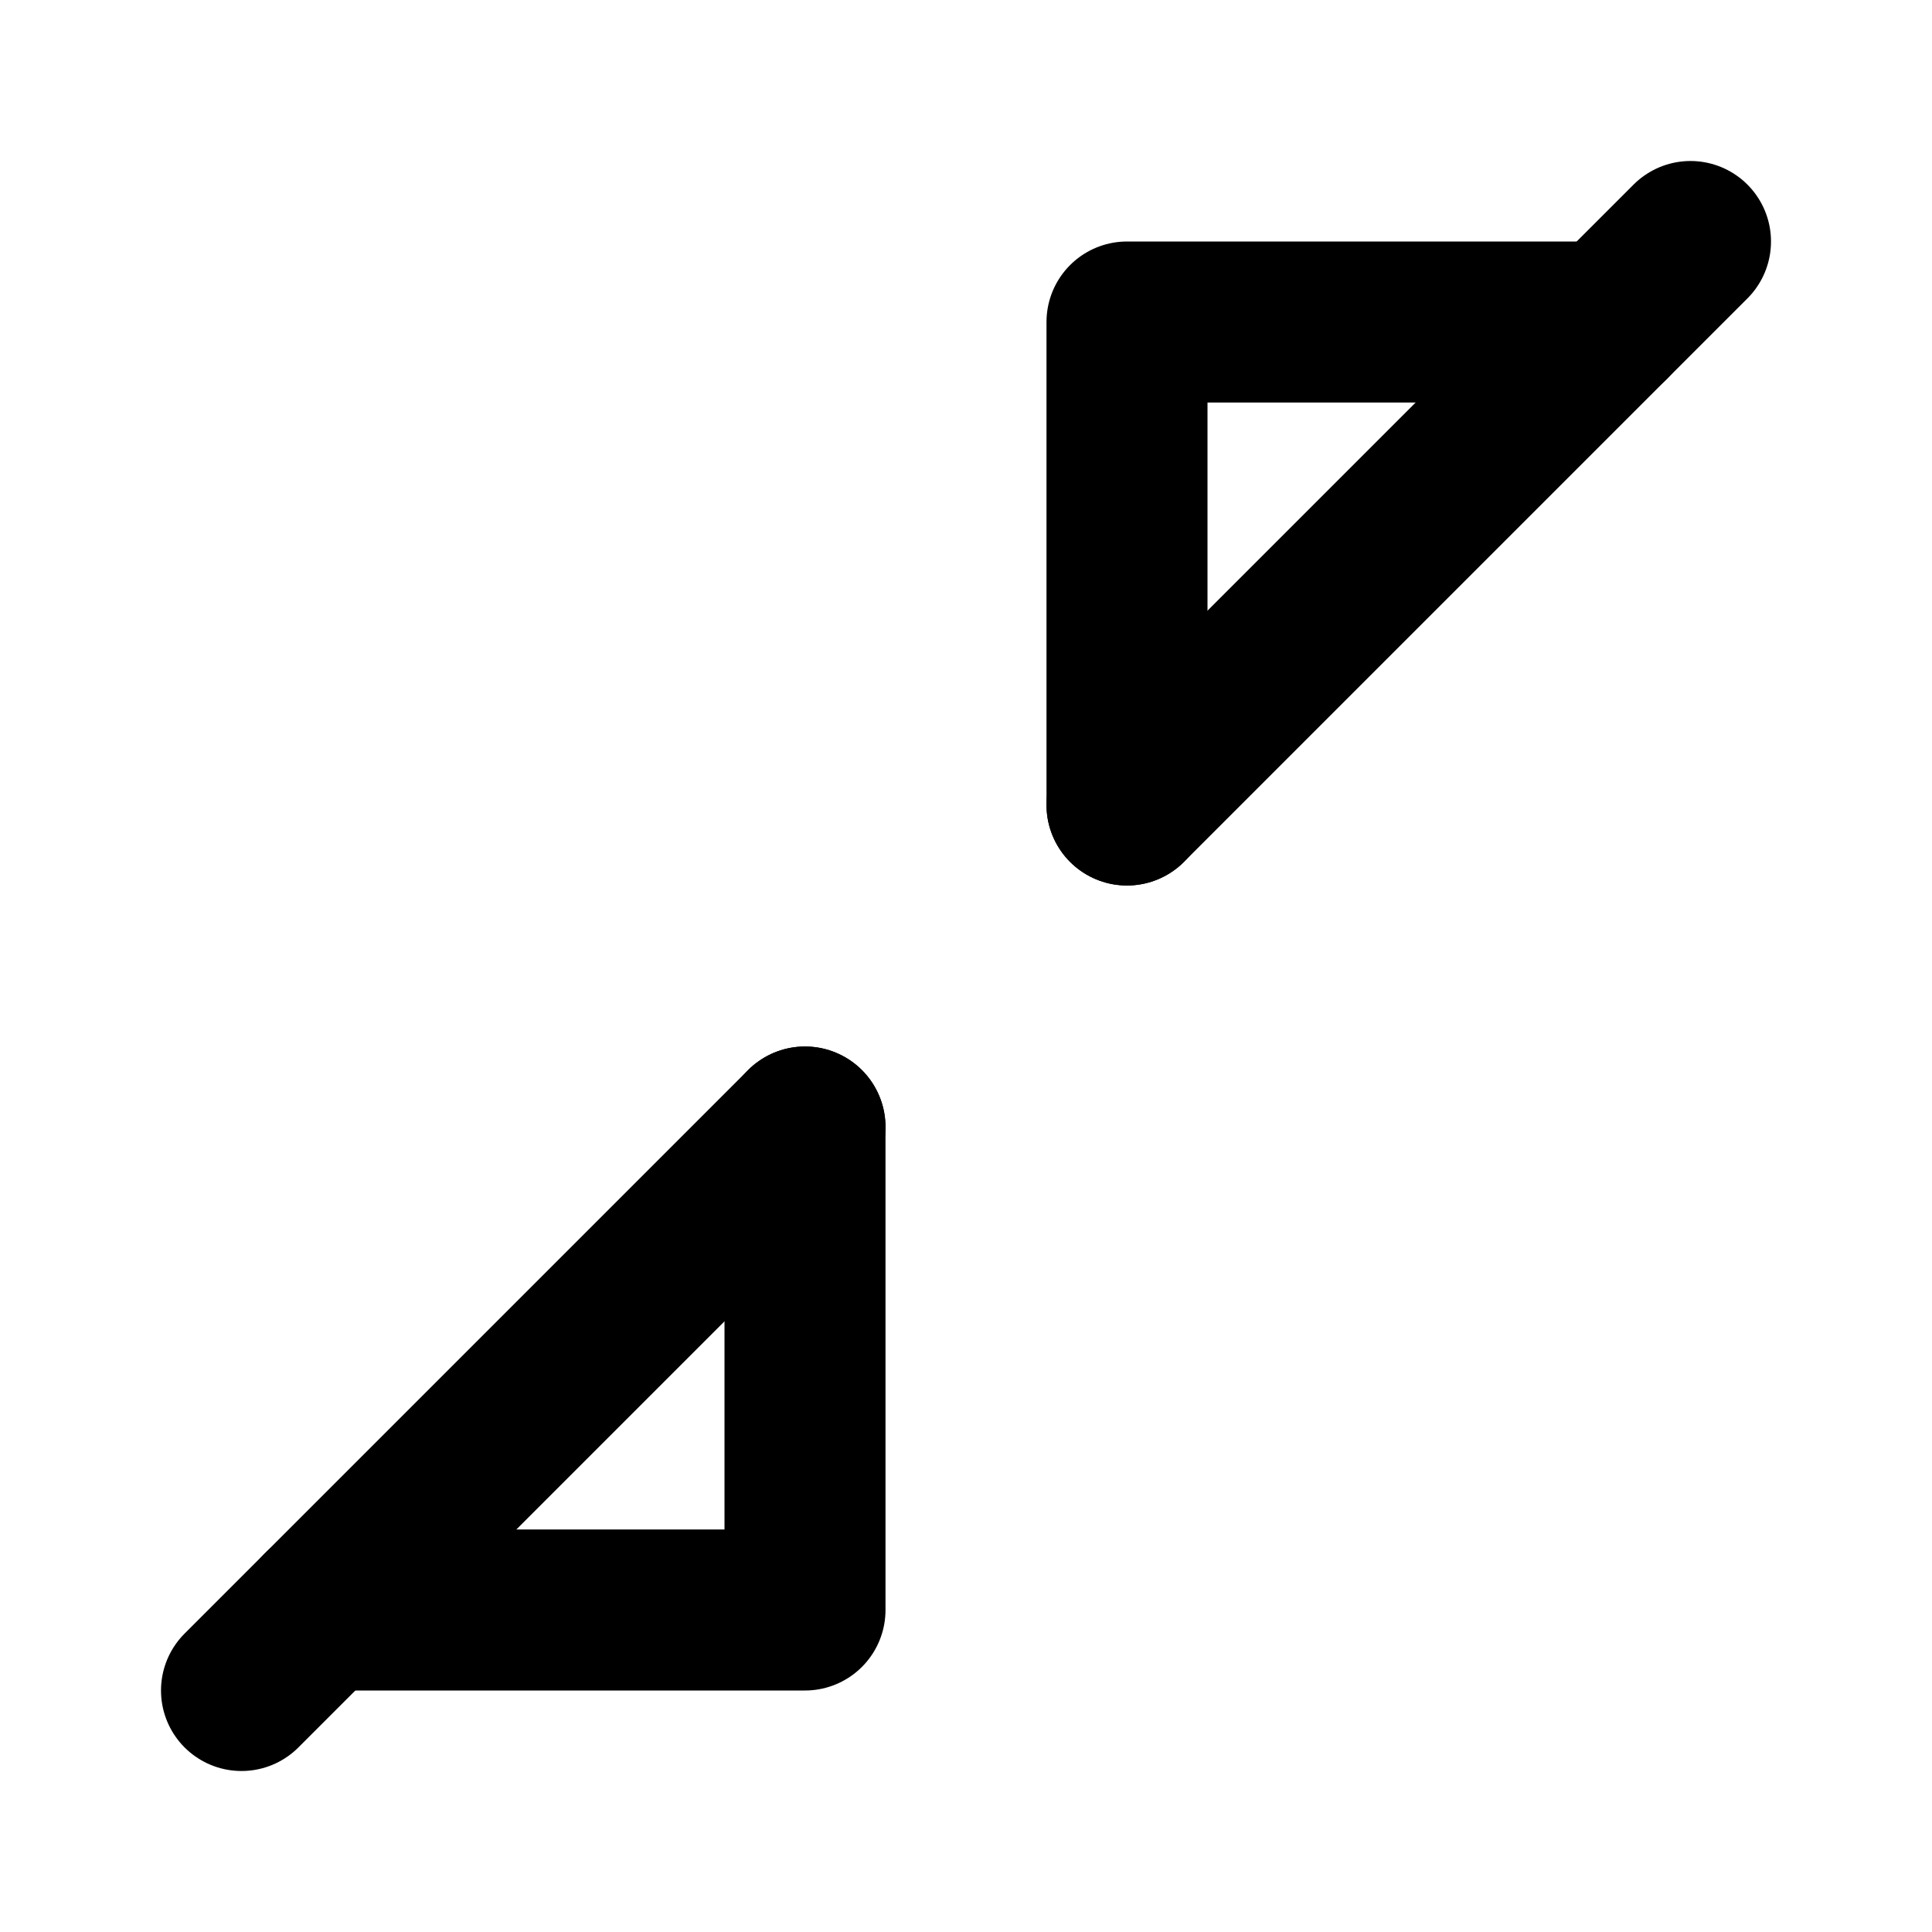
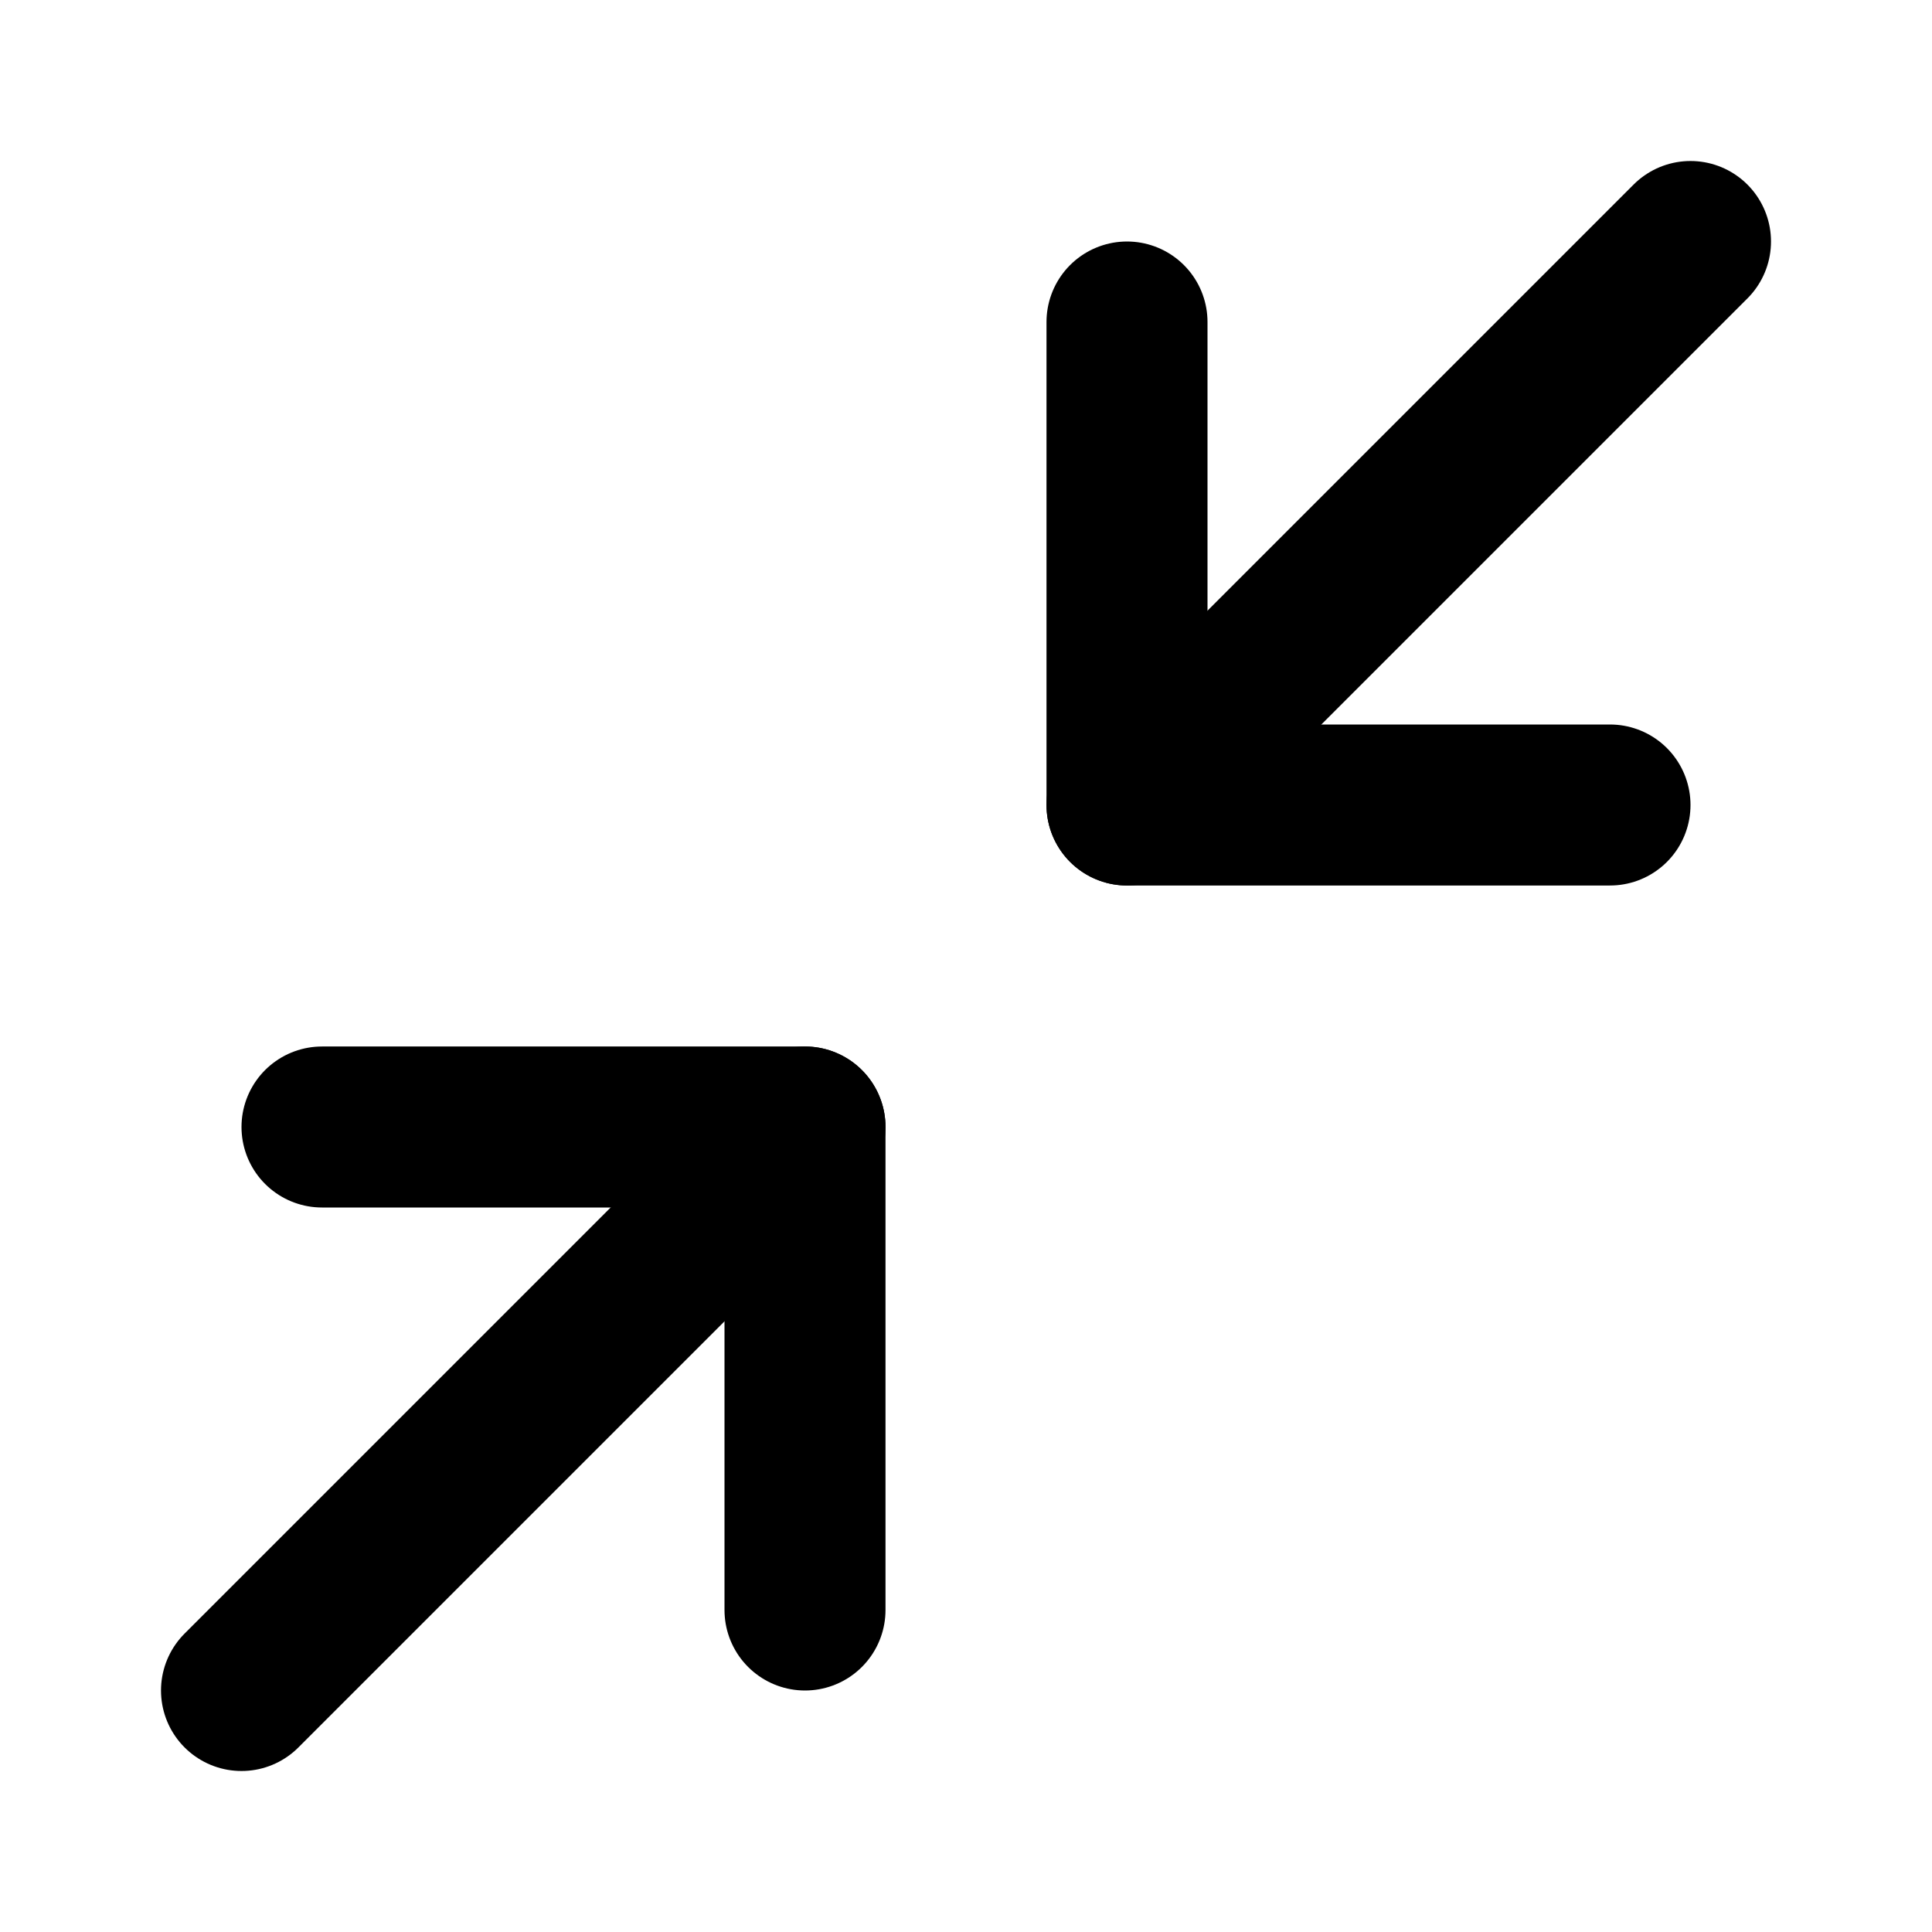
<svg xmlns="http://www.w3.org/2000/svg" width="24" height="24" viewBox="0 0 24 24" fill="none" stroke="currentColor" stroke-width="2" stroke-linecap="round" stroke-linejoin="round">
-   <path d="M21 3 14 10" />
-   <path d="M14 10V4h6" />
-   <path d="M3 21 10 14" />
-   <path d="M10 14v6H4" />
+   <polyline points="4 14 10 14 10 20" />
+   <polyline points="20 10 14 10 14 4" />
+   <line x1="14" y1="10" x2="21" y2="3" />
+   <line x1="3" y1="21" x2="10" y2="14" />
</svg>
